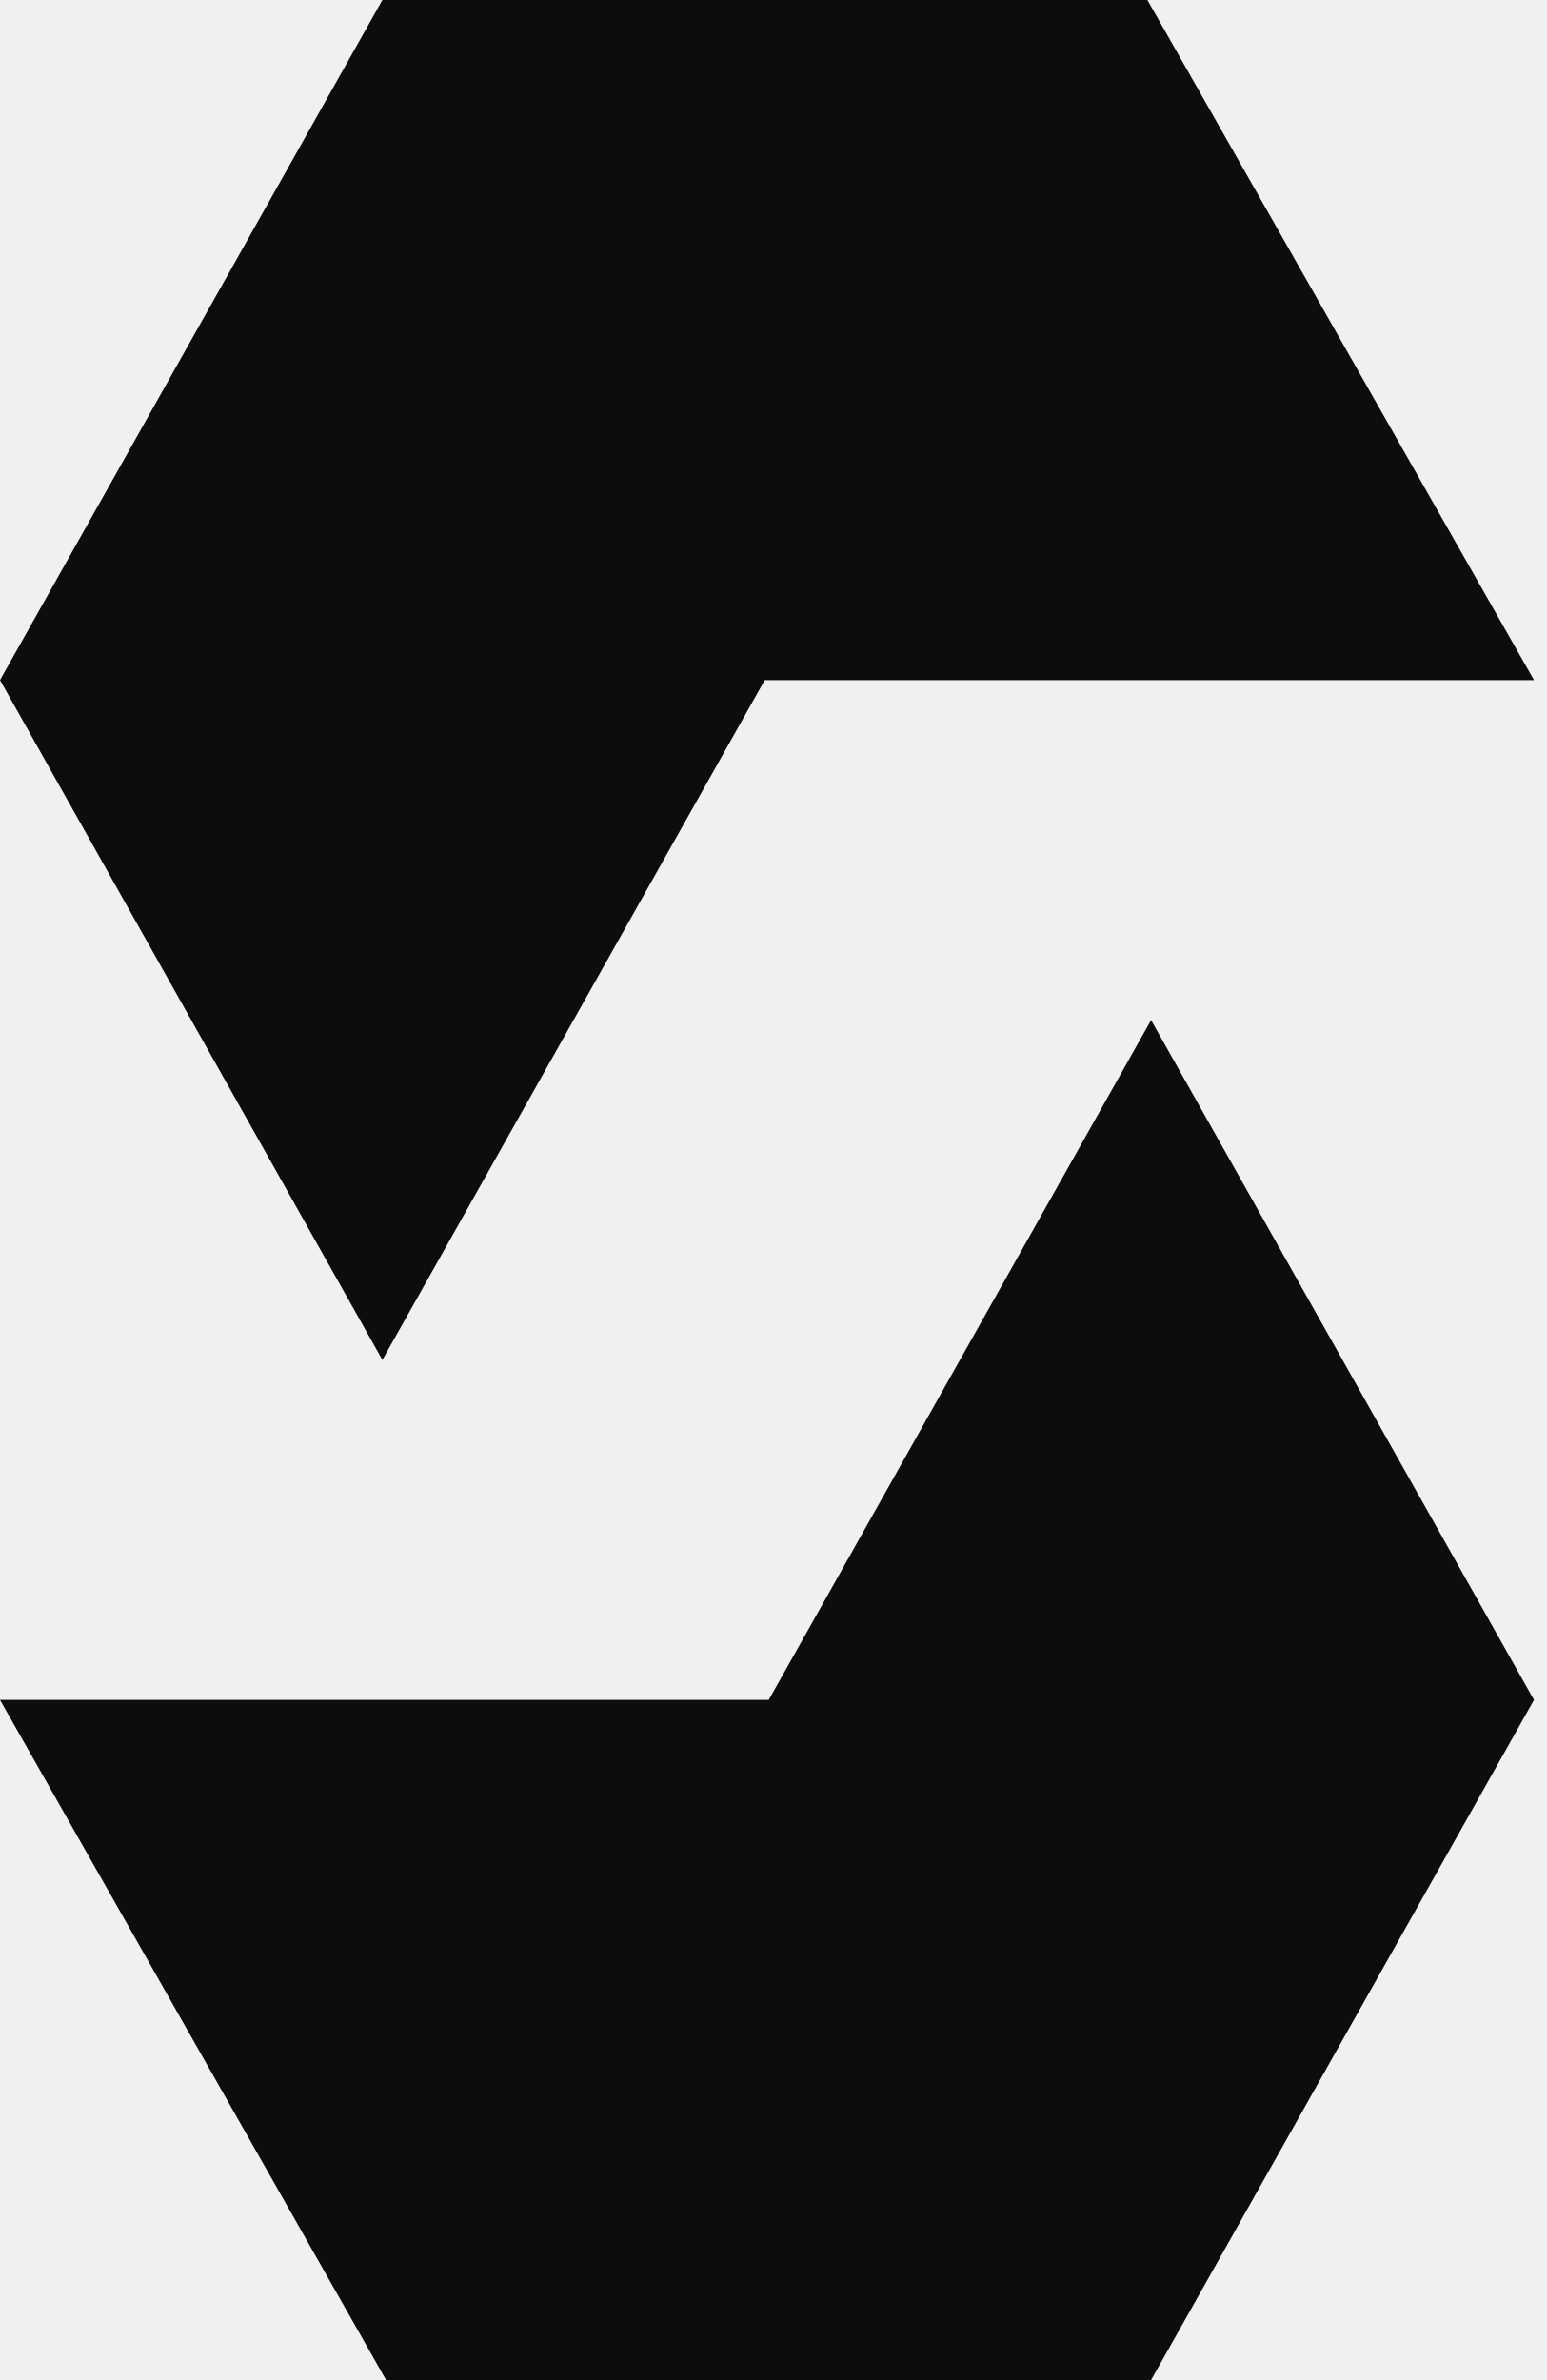
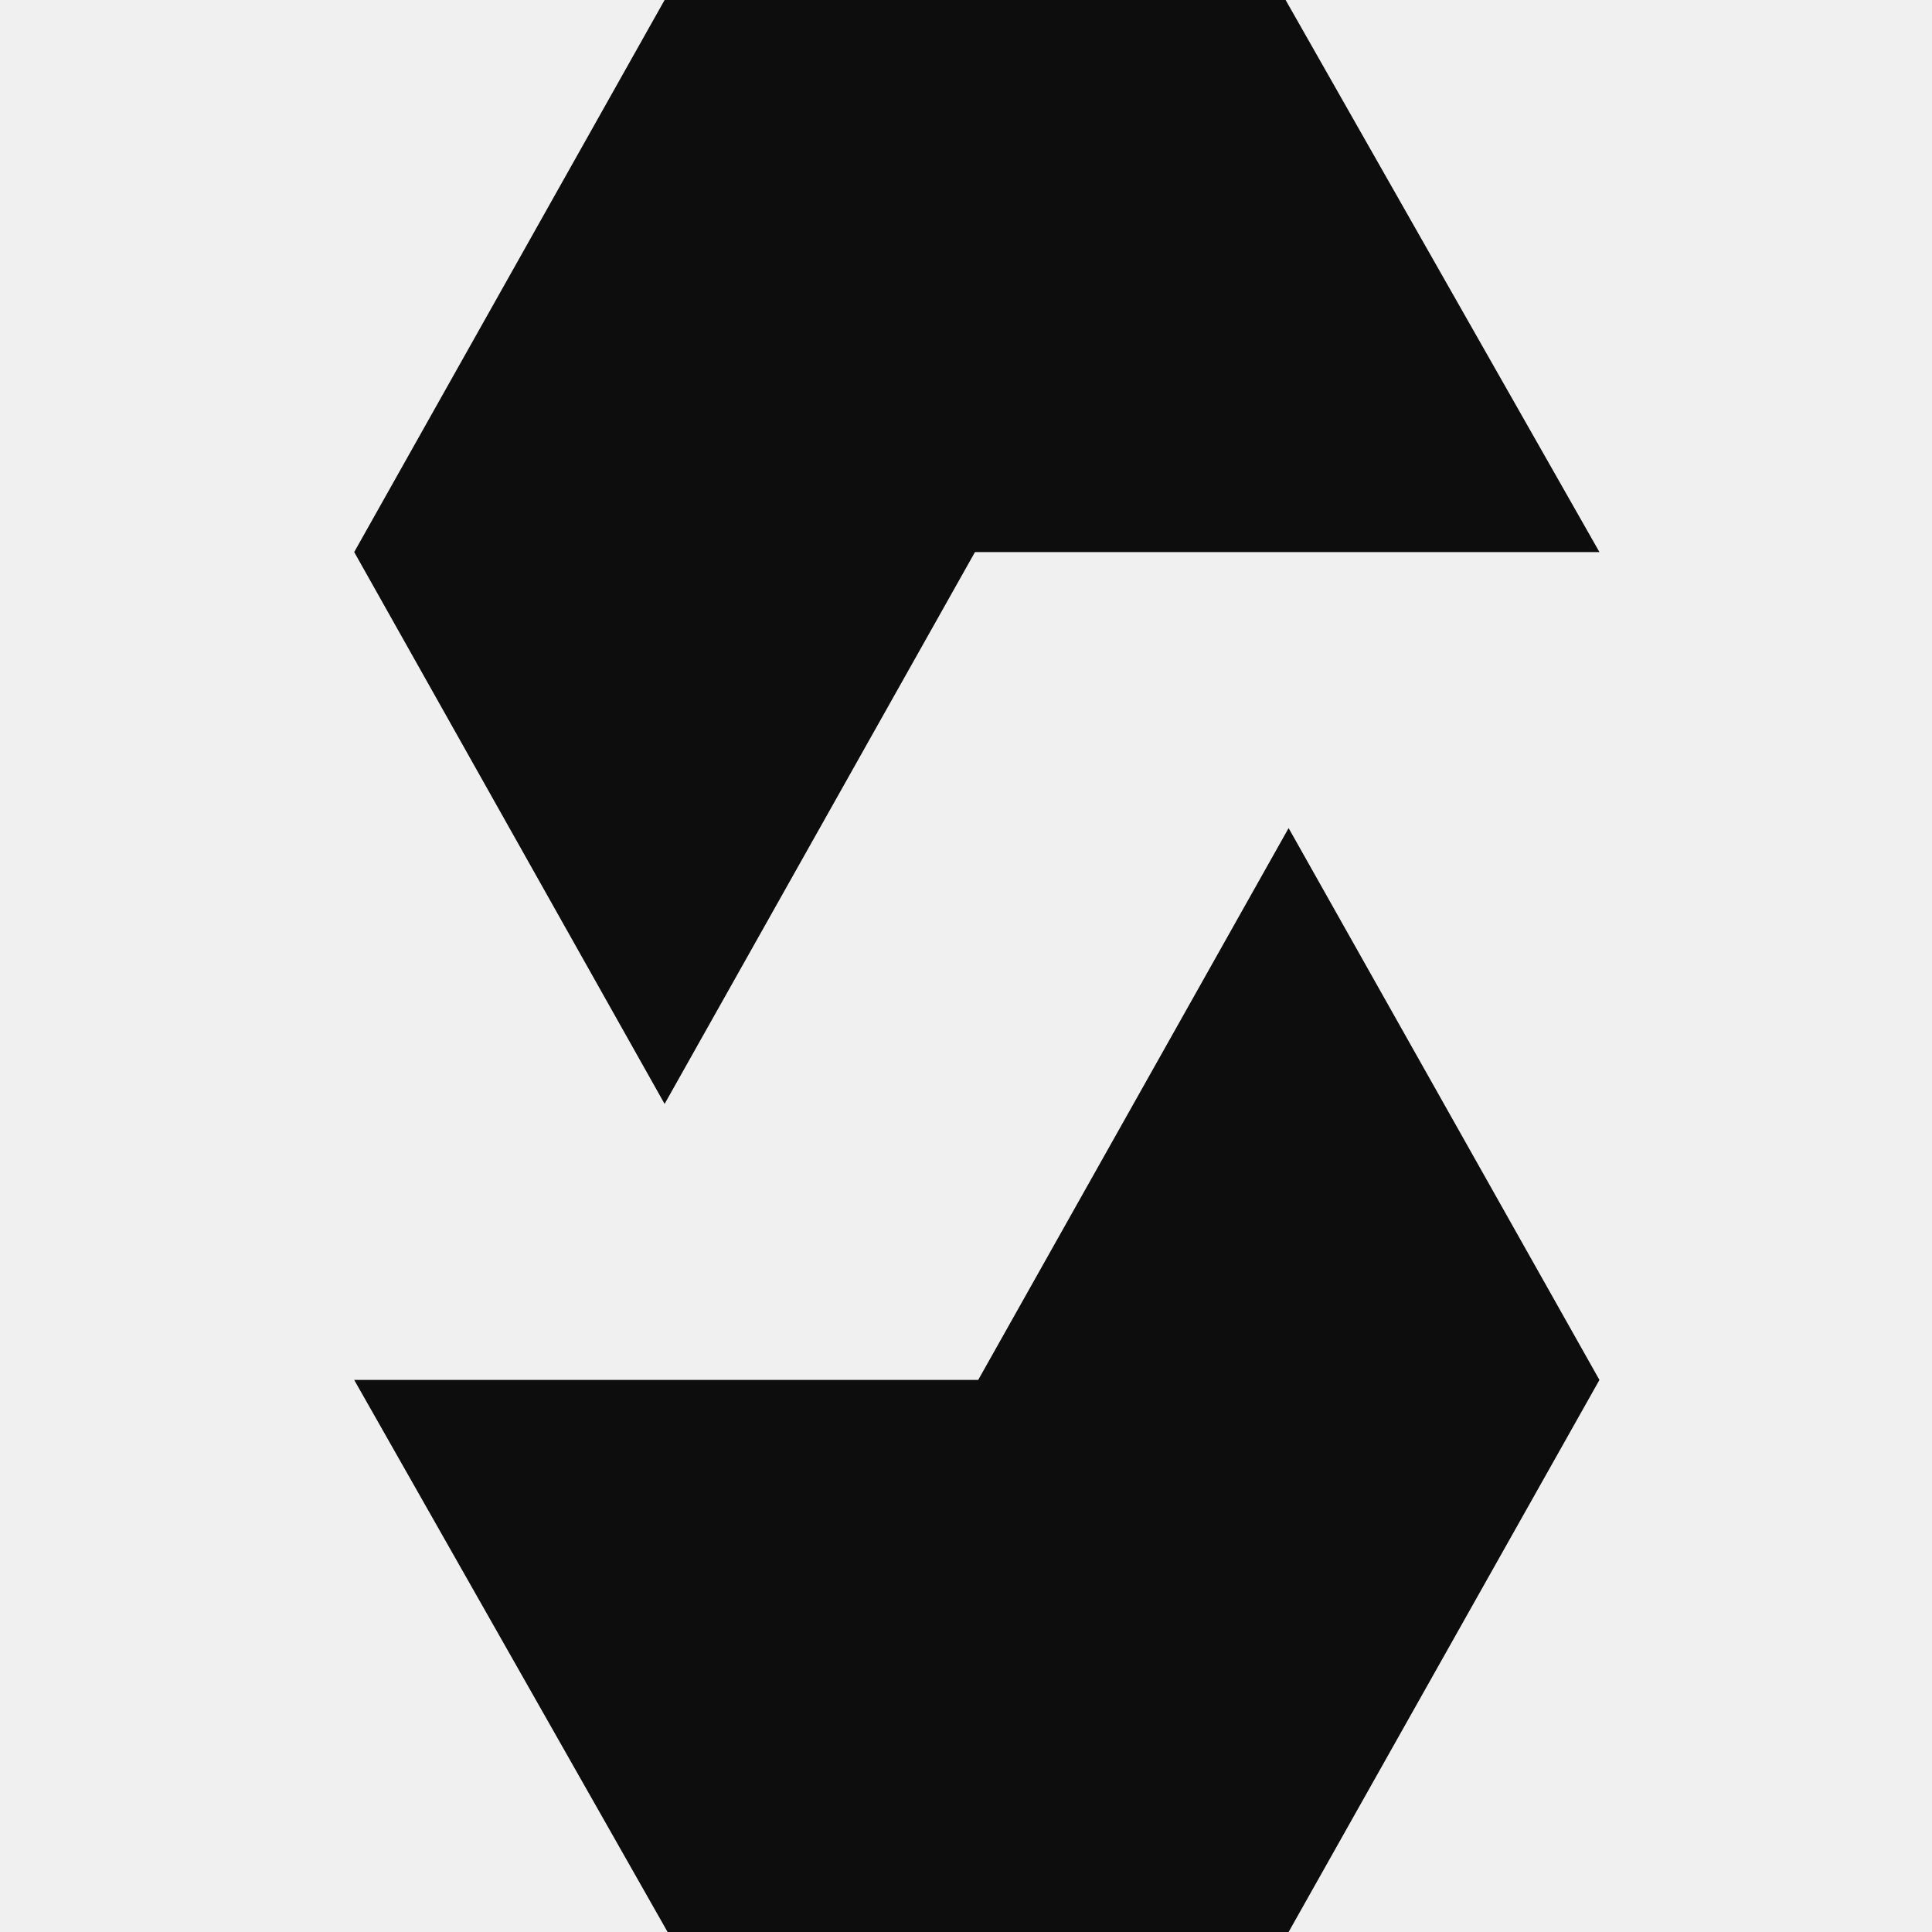
- <svg xmlns="http://www.w3.org/2000/svg" width="39" height="60" viewBox="0 0 39 60" fill="none">
-   <g clip-path="url(#clip0_95_480)">
-     <path d="M9.64 34.283L0 17.145L9.64 0H28.926L38.672 17.145H19.279L9.64 34.283ZM38.672 42.855L29.019 25.717L19.379 42.855H0L9.733 60H29.019L38.672 42.855Z" fill="#0D0D0D" />
-   </g>
-   <defs>
-     <clipPath id="clip0_95_480">
-       <rect width="38.672" height="60" fill="white" />
-     </clipPath>
-   </defs>
+ <svg xmlns="http://www.w3.org/2000/svg" width="60" height="60" viewBox="0 0 60 60" fill="none">
+   <path d="M20.64 34.283L11 17.145L20.64 0H39.926L49.672 17.145H30.279L20.64 34.283ZM49.672 42.855L40.019 25.717L30.379 42.855H11L20.733 60H40.019L49.672 42.855Z" fill="#0D0D0D" />
</svg>
